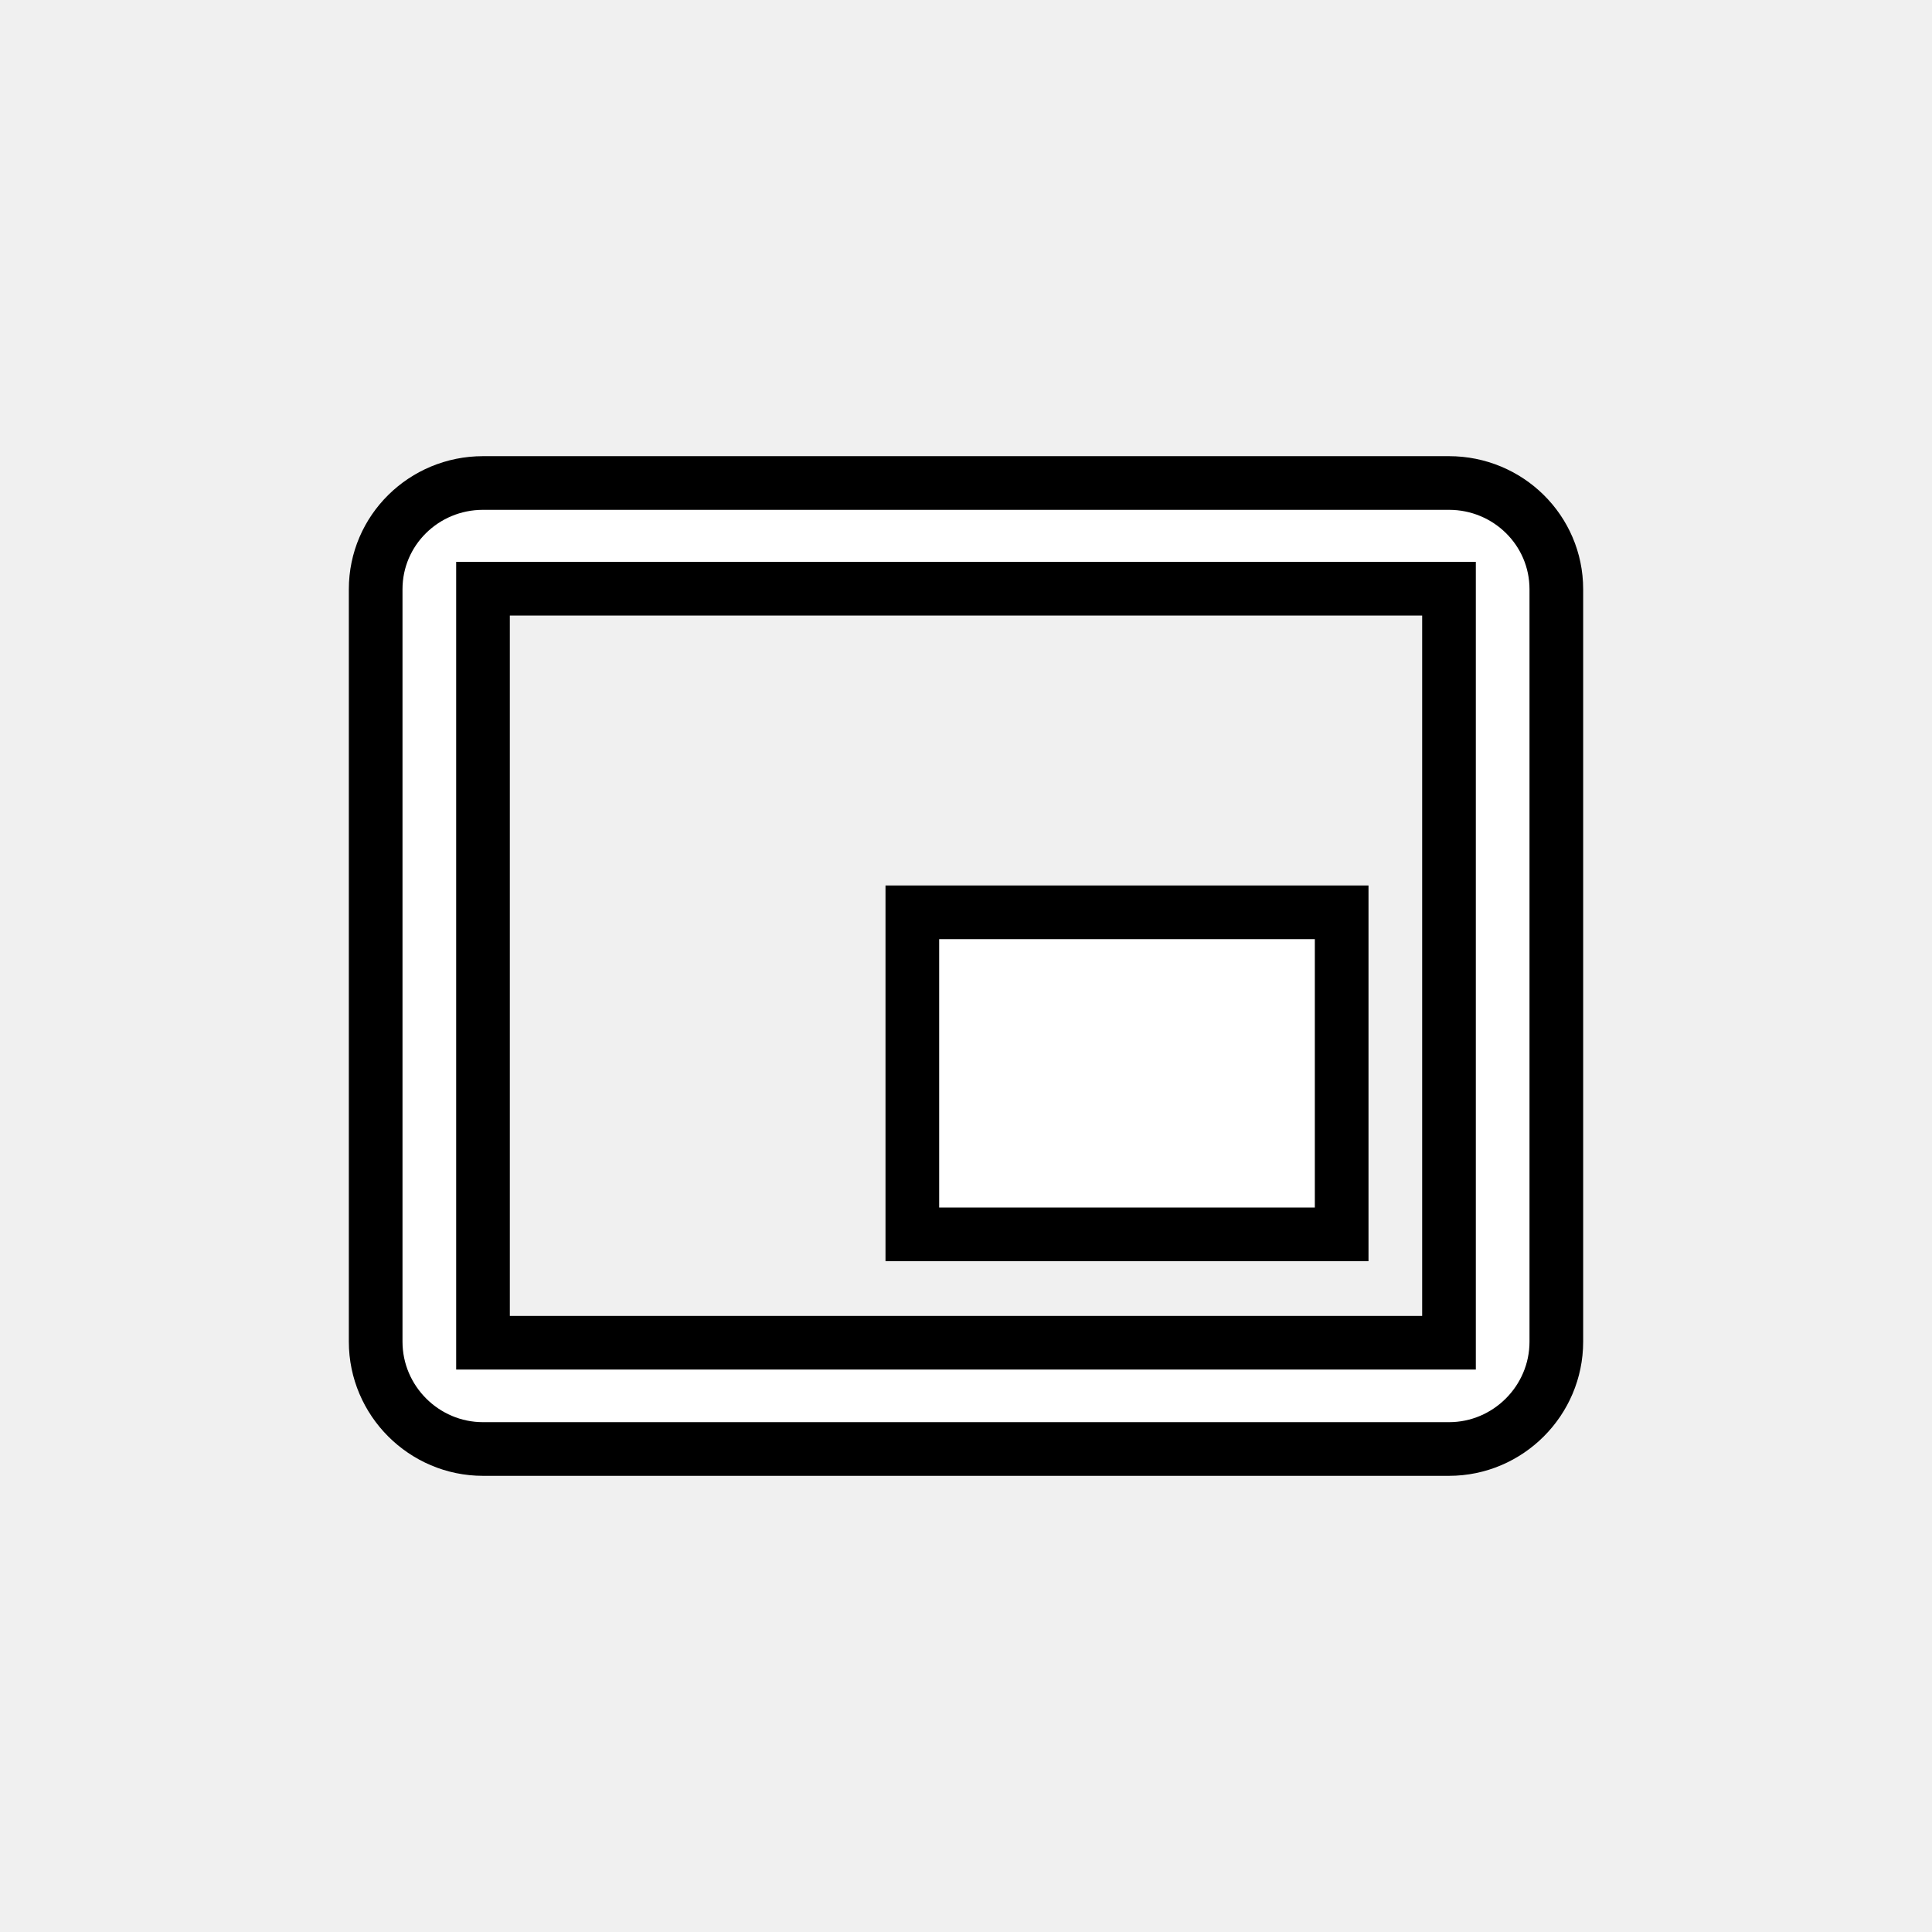
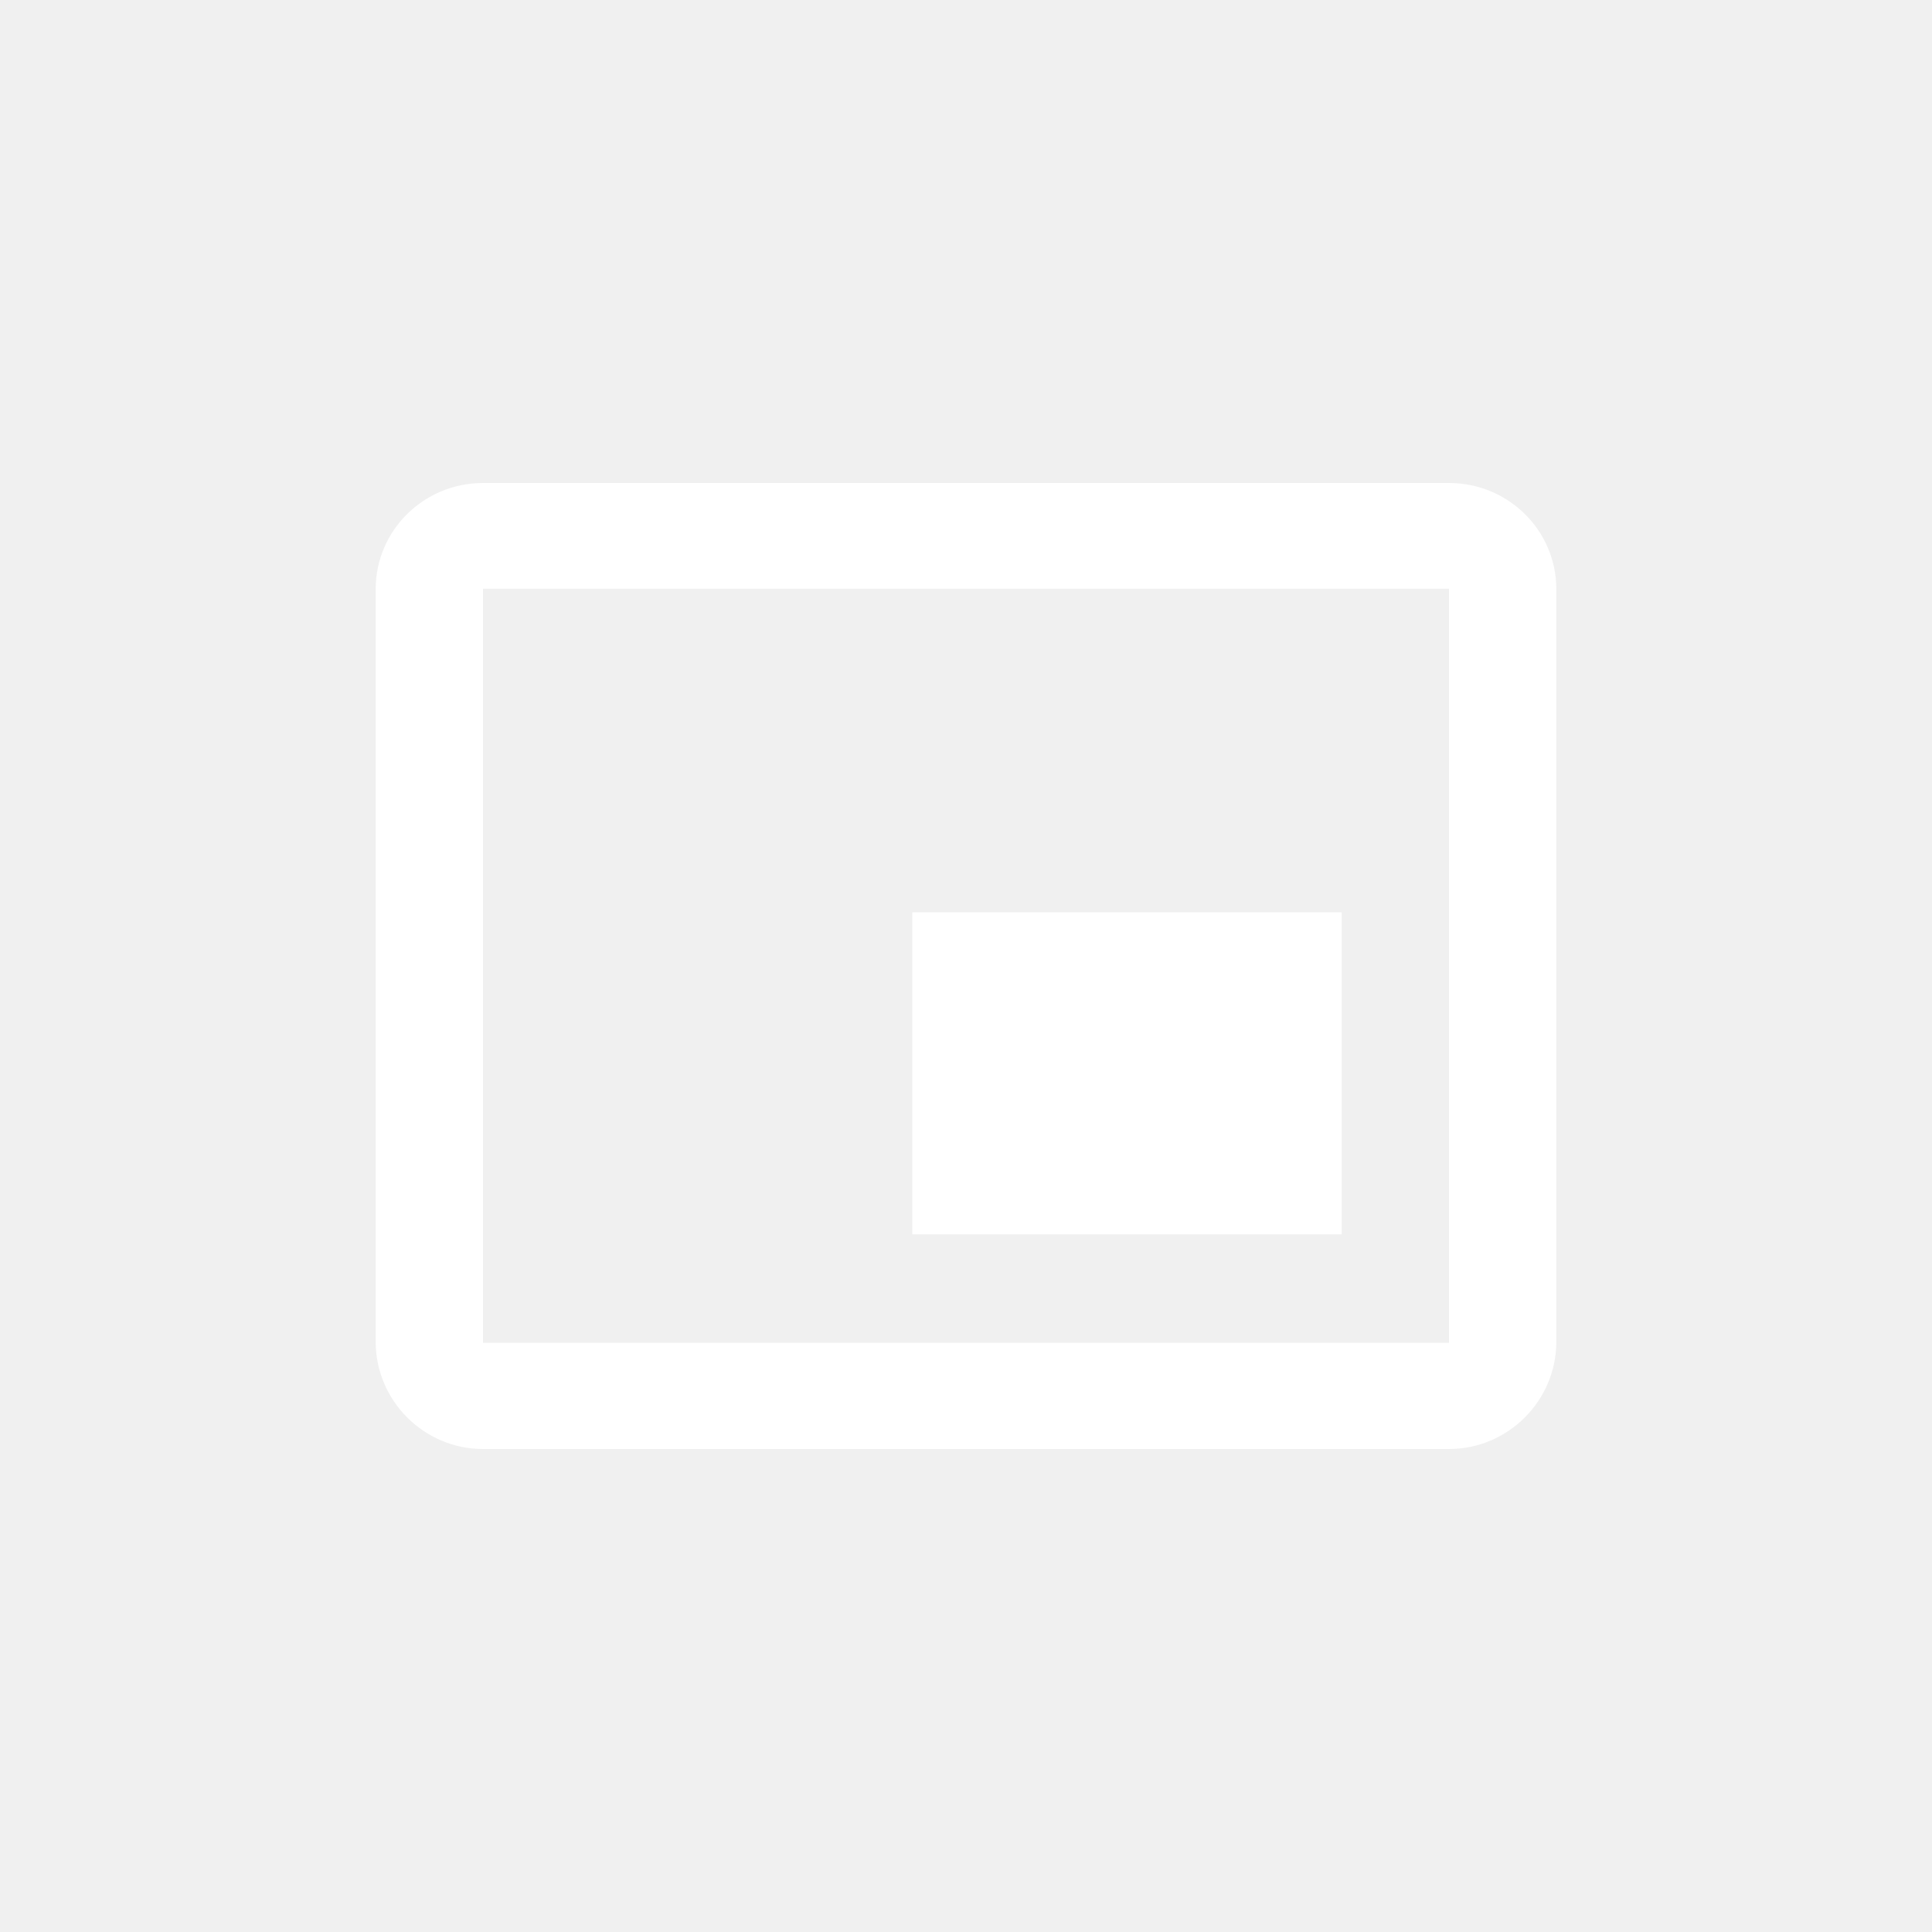
- <svg xmlns="http://www.w3.org/2000/svg" stroke="#000" fill="#000" height="100%" version="1.1" viewBox="0 0 36 36" width="100%">
+ <svg xmlns="http://www.w3.org/2000/svg" height="100%" version="1.1" viewBox="0 0 36 36" width="100%">
  <path d="M25,17 L17,17 L17,23 L25,23 L25,17 L25,17 Z M29,25 L29,10.98 C29,9.88 28.1,9 27,9 L9,9 C7.9,9 7,9.88 7,10.98 L7,25 C7,26.1 7.9,27 9,27 L27,27 C28.1,27 29,26.1 29,25 L29,25 Z M27,25.02 L9,25.02 L9,10.97 L27,10.97 L27,25.02 L27,25.02 Z" fill="#fff" id="ytp-id-20" />
</svg>
